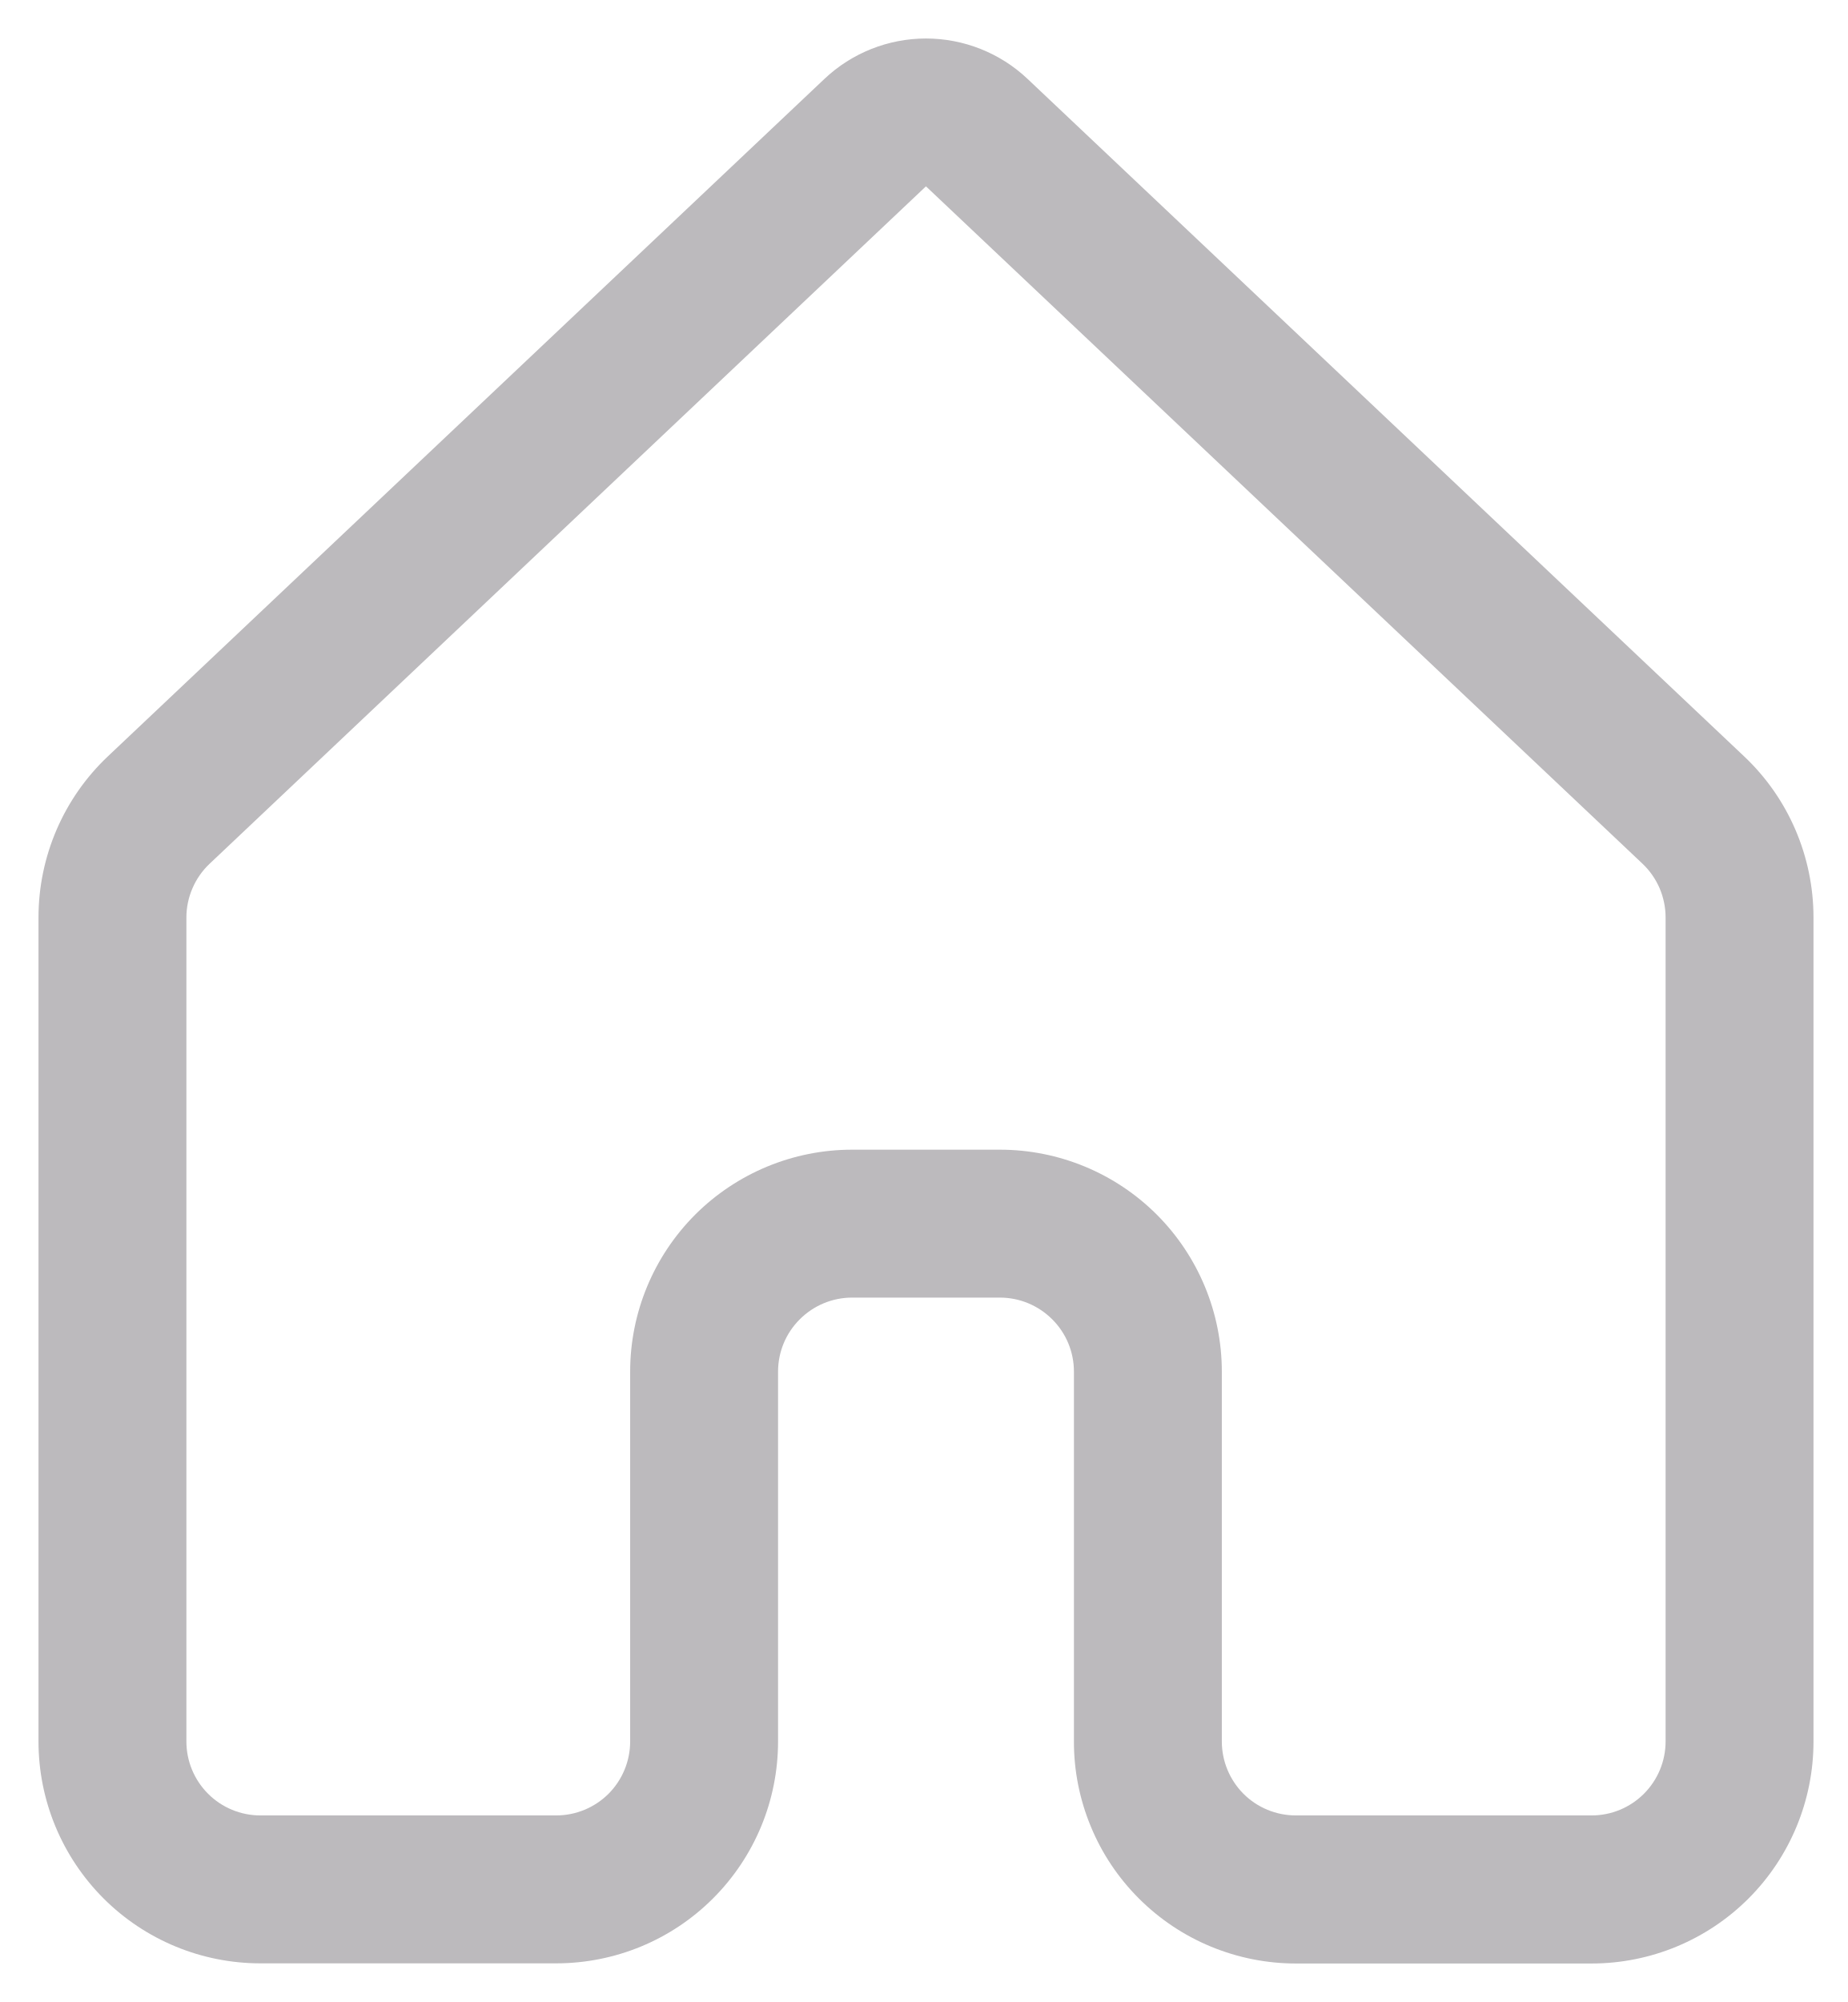
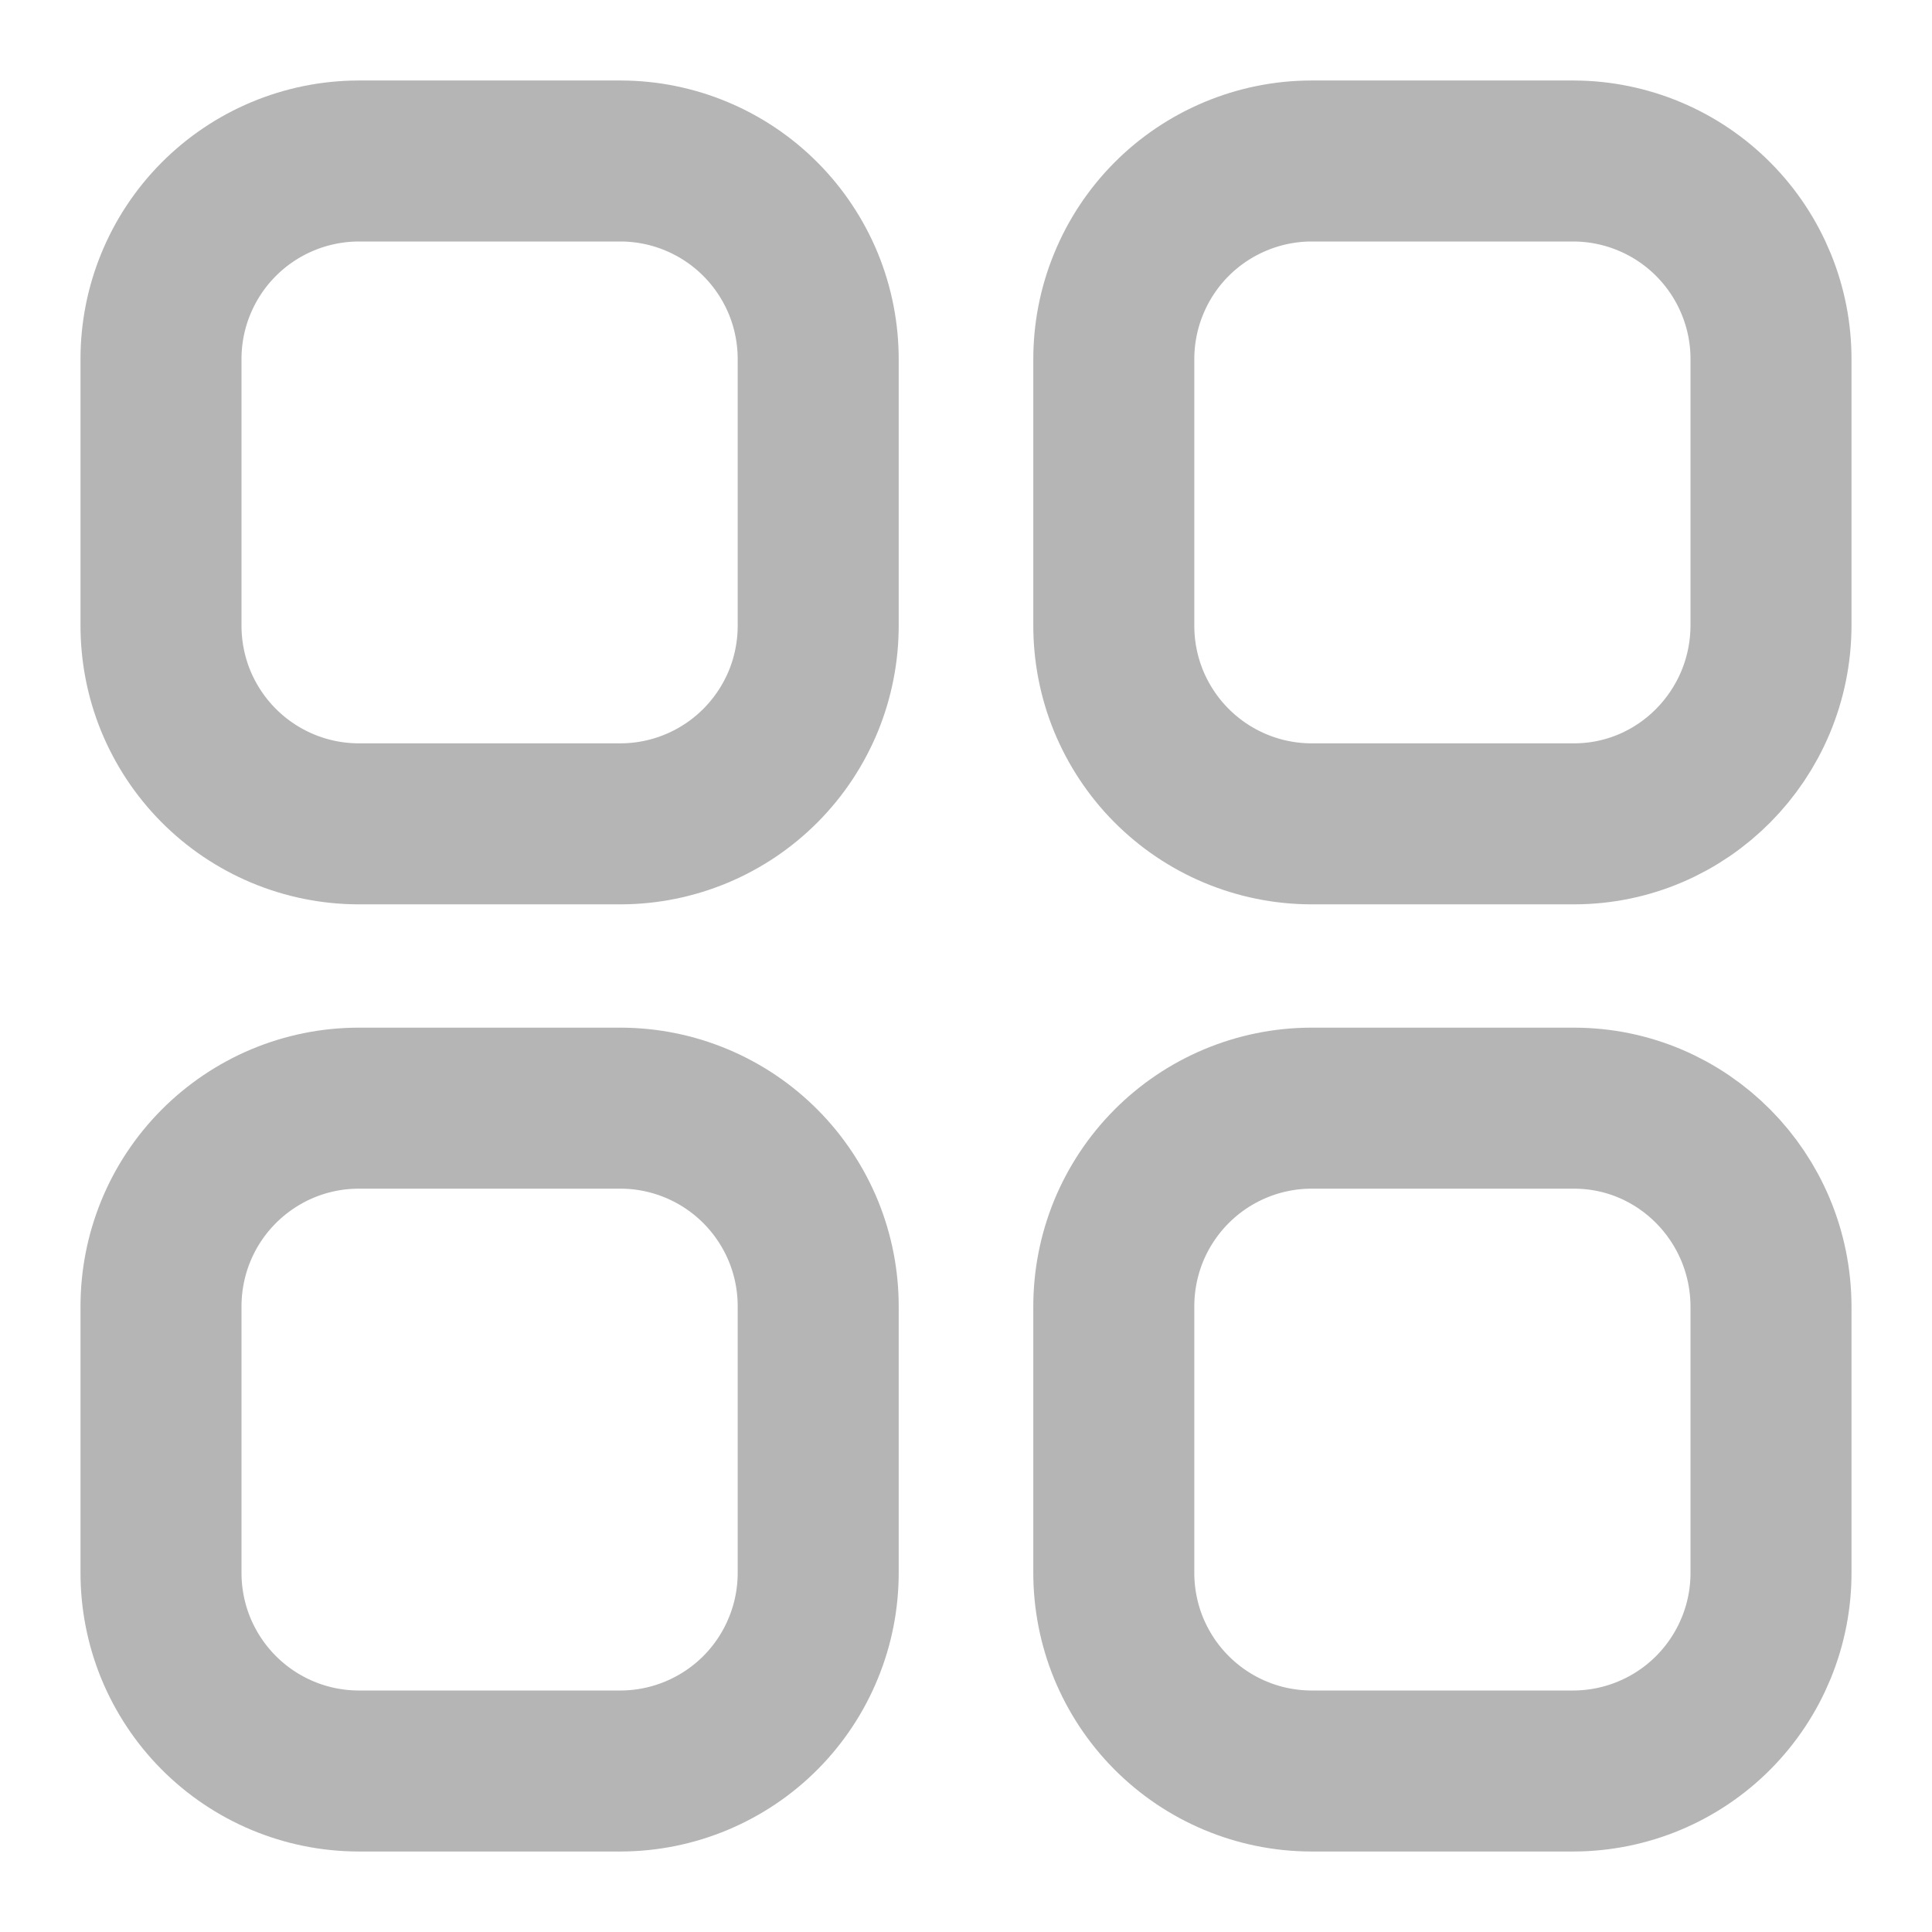
- <svg xmlns="http://www.w3.org/2000/svg" width="24" height="26" viewBox="0 0 24 26" fill="none">
-   <path d="M10.708 1.025C11.064 0.688 11.537 0.5 12.027 0.5C12.518 0.5 12.991 0.688 13.347 1.025L22.654 9.823C23.23 10.366 23.555 11.125 23.555 11.917V22.618C23.555 23.382 23.251 24.116 22.711 24.656C22.171 25.196 21.438 25.5 20.673 25.5H16.831C16.452 25.5 16.077 25.425 15.727 25.28C15.378 25.136 15.06 24.923 14.792 24.655C14.524 24.387 14.312 24.07 14.168 23.72C14.023 23.37 13.948 22.995 13.949 22.616V17.813C13.949 17.558 13.848 17.314 13.667 17.134C13.487 16.954 13.243 16.852 12.988 16.852H11.067C10.812 16.852 10.568 16.954 10.388 17.134C10.207 17.314 10.106 17.558 10.106 17.813V22.616C10.106 23.381 9.803 24.113 9.262 24.654C8.722 25.195 7.989 25.498 7.224 25.498H3.382C2.618 25.498 1.885 25.195 1.344 24.654C0.804 24.113 0.5 23.381 0.5 22.616V11.915C0.5 11.123 0.827 10.364 1.403 9.821L10.708 1.025ZM12.027 2.42L2.721 11.219C2.626 11.309 2.551 11.417 2.5 11.536C2.448 11.656 2.421 11.785 2.421 11.915V22.616C2.421 22.871 2.522 23.115 2.703 23.296C2.883 23.476 3.127 23.577 3.382 23.577H7.224C7.479 23.577 7.723 23.476 7.904 23.296C8.084 23.115 8.185 22.871 8.185 22.616V17.813C8.185 17.049 8.489 16.316 9.029 15.775C9.57 15.235 10.303 14.931 11.067 14.931H12.988C13.752 14.931 14.486 15.235 15.026 15.775C15.566 16.316 15.87 17.049 15.87 17.813V22.616C15.87 22.871 15.971 23.115 16.151 23.296C16.331 23.476 16.576 23.577 16.831 23.577H20.673C20.928 23.577 21.172 23.476 21.352 23.296C21.533 23.115 21.634 22.871 21.634 22.616V11.915C21.634 11.784 21.607 11.655 21.556 11.535C21.504 11.415 21.429 11.307 21.334 11.217L12.027 2.42Z" fill="#BCBABD" />
+ <svg xmlns="http://www.w3.org/2000/svg" width="24" height="24" viewBox="0 0 24 24" fill="none">
+   <path fill-rule="evenodd" clip-rule="evenodd" d="M16.286 2H19.552C20.204 2.003 20.828 2.265 21.287 2.728C21.746 3.191 22.003 3.818 22 4.47V7.764C22 9.127 20.904 10.234 19.552 10.234H16.286C15.963 10.233 15.643 10.168 15.345 10.043C15.047 9.918 14.777 9.736 14.549 9.506C14.322 9.277 14.142 9.005 14.019 8.706C13.897 8.407 13.835 8.087 13.836 7.764V4.47C13.835 4.147 13.897 3.827 14.02 3.528C14.142 3.229 14.322 2.957 14.55 2.727C14.777 2.498 15.048 2.316 15.346 2.191C15.644 2.066 15.964 2.001 16.287 2H16.286Z" stroke="#B5B5B5" stroke-width="2" stroke-linecap="round" stroke-linejoin="round" />
+   <path fill-rule="evenodd" clip-rule="evenodd" d="M4.449 2H7.714C8.037 2.001 8.357 2.066 8.655 2.191C8.953 2.316 9.223 2.498 9.451 2.728C9.678 2.957 9.858 3.229 9.981 3.528C10.103 3.827 10.165 4.147 10.164 4.47V7.764C10.165 8.087 10.103 8.407 9.981 8.706C9.858 9.005 9.678 9.277 9.451 9.506C9.223 9.736 8.953 9.918 8.655 10.043C8.357 10.168 8.037 10.233 7.714 10.234H4.45C4.127 10.233 3.807 10.168 3.509 10.043C3.211 9.918 2.941 9.736 2.713 9.506C2.486 9.277 2.306 9.005 2.183 8.706C2.061 8.407 1.999 8.087 2 7.764V4.47C1.997 3.818 2.254 3.191 2.713 2.728C3.172 2.265 3.797 2.003 4.449 2Z" stroke="#B5B5B5" stroke-width="2" stroke-linecap="round" stroke-linejoin="round" />
+   <path fill-rule="evenodd" clip-rule="evenodd" d="M4.449 13.766H7.714C8.037 13.767 8.357 13.832 8.655 13.957C8.953 14.082 9.223 14.264 9.451 14.494C9.678 14.723 9.858 14.995 9.981 15.294C10.103 15.593 10.165 15.913 10.164 16.236V19.53C10.165 19.853 10.103 20.173 9.98 20.472C9.858 20.771 9.678 21.043 9.45 21.273C9.223 21.502 8.952 21.684 8.654 21.809C8.356 21.934 8.036 21.999 7.713 22H4.45C4.127 21.999 3.807 21.934 3.509 21.809C3.211 21.684 2.941 21.502 2.713 21.272C2.486 21.043 2.306 20.771 2.183 20.472C2.061 20.173 1.999 19.853 2 19.53V16.237C1.999 15.914 2.061 15.594 2.183 15.295C2.305 14.996 2.485 14.724 2.713 14.494C2.94 14.265 3.211 14.082 3.508 13.957C3.806 13.832 4.126 13.767 4.449 13.766V13.766Z" stroke="#B5B5B5" stroke-width="2" stroke-linecap="round" stroke-linejoin="round" />
+   <path fill-rule="evenodd" clip-rule="evenodd" d="M16.286 13.766H19.552C20.904 13.766 22 14.872 22 16.236V19.53C22.003 20.182 21.746 20.808 21.287 21.272C20.828 21.735 20.204 21.997 19.552 22H16.286C15.963 21.999 15.643 21.934 15.345 21.809C15.047 21.684 14.777 21.502 14.549 21.272C14.322 21.043 14.142 20.771 14.019 20.472C13.897 20.173 13.835 19.853 13.836 19.53V16.237C13.835 15.914 13.897 15.594 14.019 15.294C14.142 14.995 14.322 14.723 14.549 14.494C14.777 14.264 15.047 14.082 15.345 13.957C15.643 13.832 15.963 13.767 16.286 13.766V13.766Z" stroke="#B5B5B5" stroke-width="2" stroke-linecap="round" stroke-linejoin="round" />
</svg>
